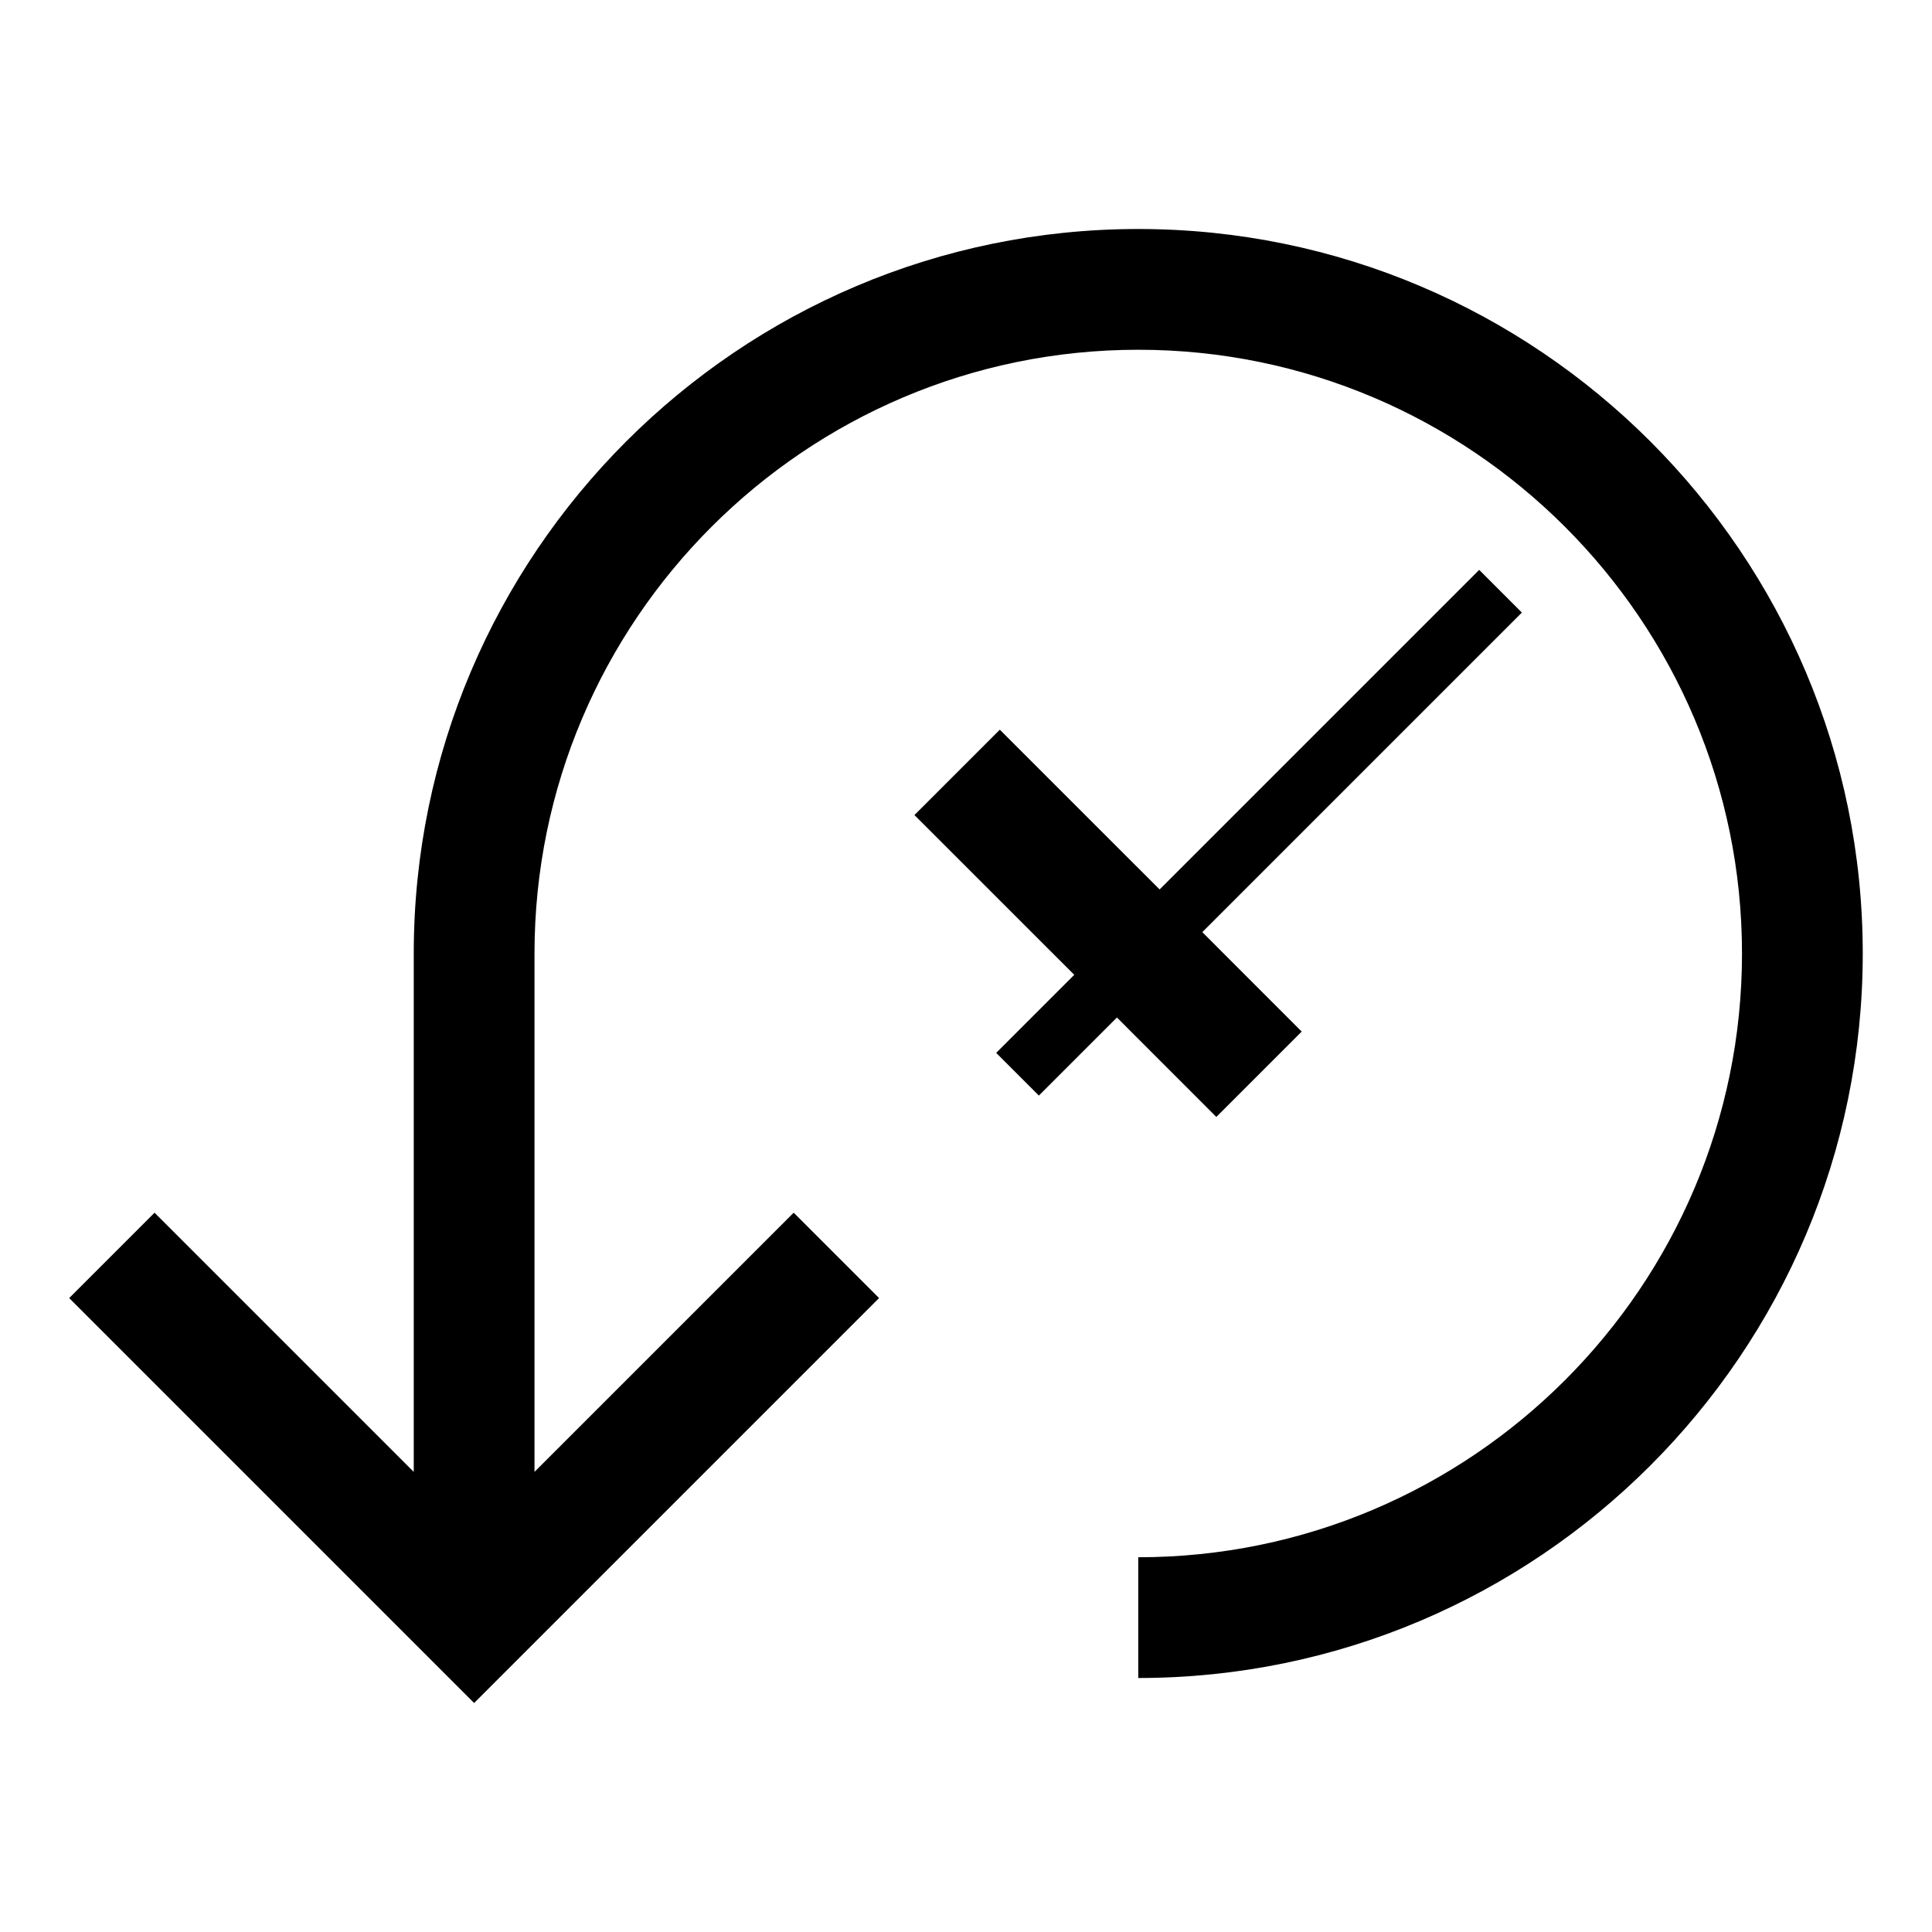
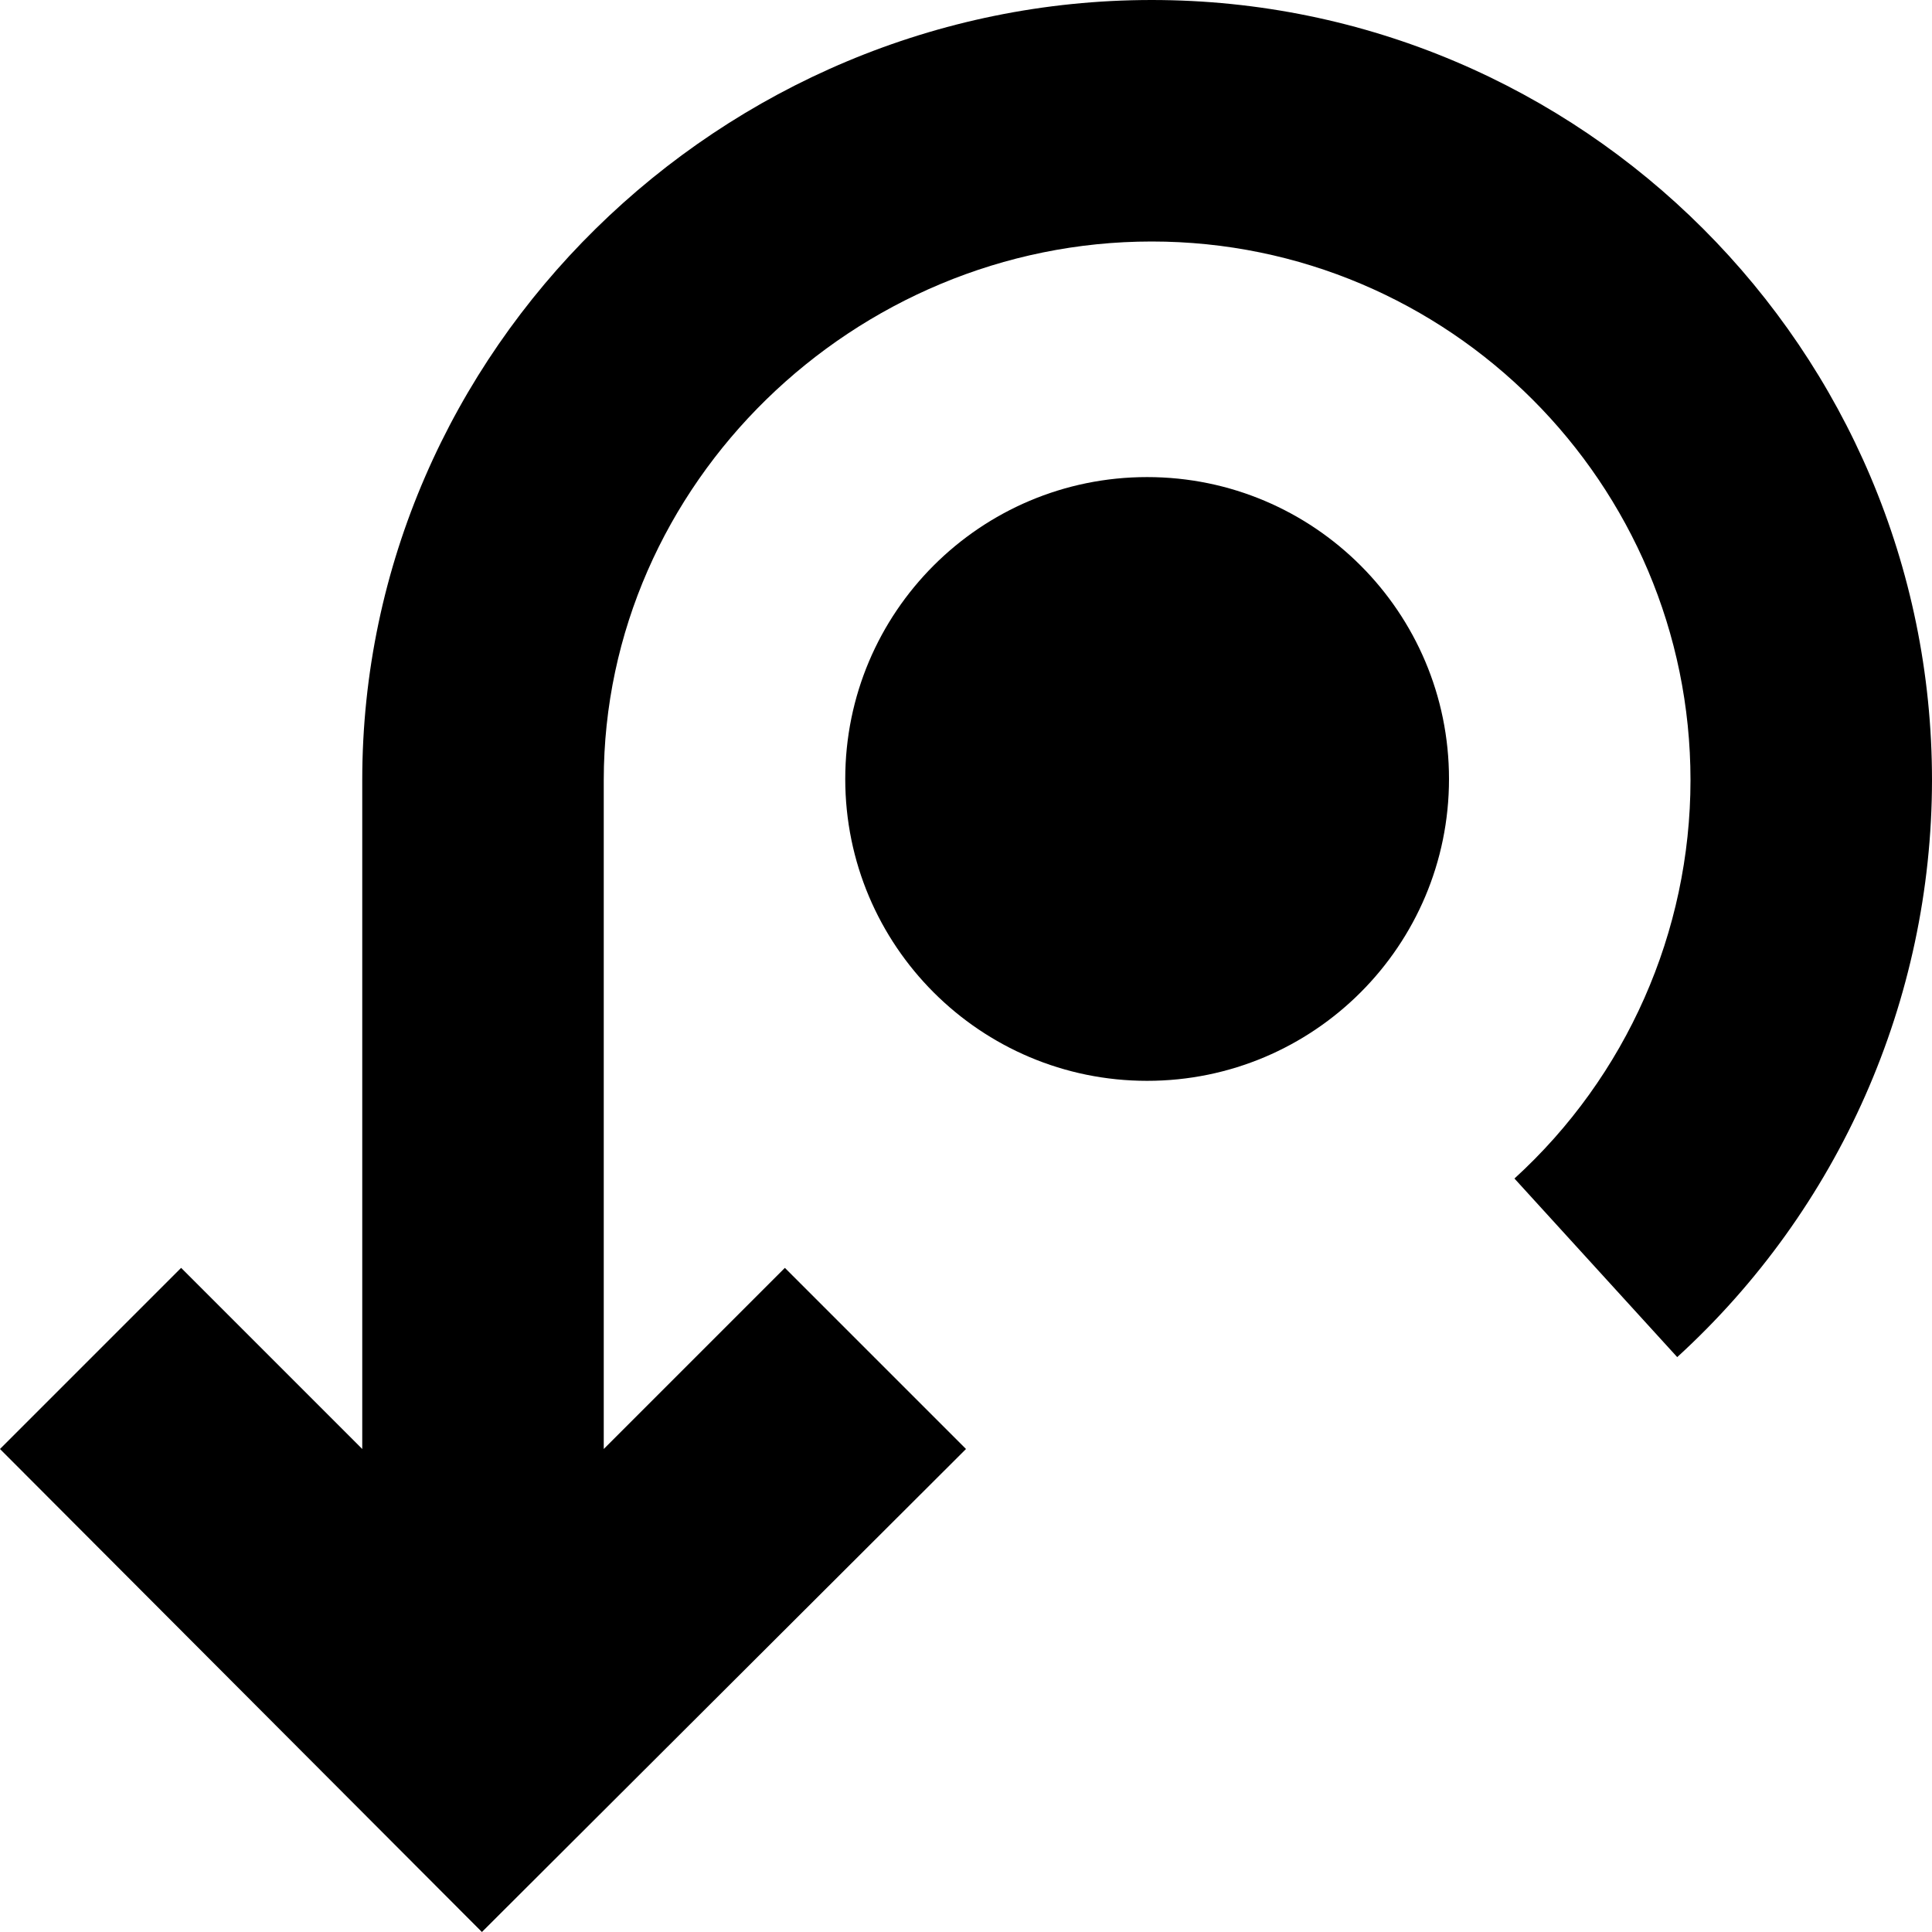
- <svg xmlns="http://www.w3.org/2000/svg" viewBox="0 0 32 32">
-   <path d="M18.853 3.793c-6.617 0-12 5.383-12 12v8.586L2.56 20.086 1.146 21.5l6.707 6.707L14.56 21.5l-1.414-1.414-4.293 4.293v-8.586c0-5.514 4.486-10 10-10s10 4.486 10 10-4.486 10-10 10v2c6.617 0 12-5.383 12-12s-5.382-12-12-12z" />
-   <path d="M20.146 18.5l1.414-1.414-1.646-1.647 5.293-5.293-.707-.707-5.293 5.293-2.647-2.646-1.414 1.414 2.647 2.646-1.293 1.293.707.707 1.293-1.293z" />
+ <svg xmlns="http://www.w3.org/2000/svg" viewBox="0 0 16 16">
+   <path d="M0 12l3.991 4L8 12l-1.5-1.5L5 12V6.462C5 4.001 7.078 2 9.538 2S14 4.001 14 6.462a4.468 4.468 0 0 1-1.458 3.298l1.348 1.479A6.478 6.478 0 0 0 16 6.462C16 2.899 13.101 0 9.538 0S3 2.899 3 6.46V12l-1.5-1.5L0 12z" />
+   <circle cx="9.5" cy="6.451" r="2.5" />
</svg>
